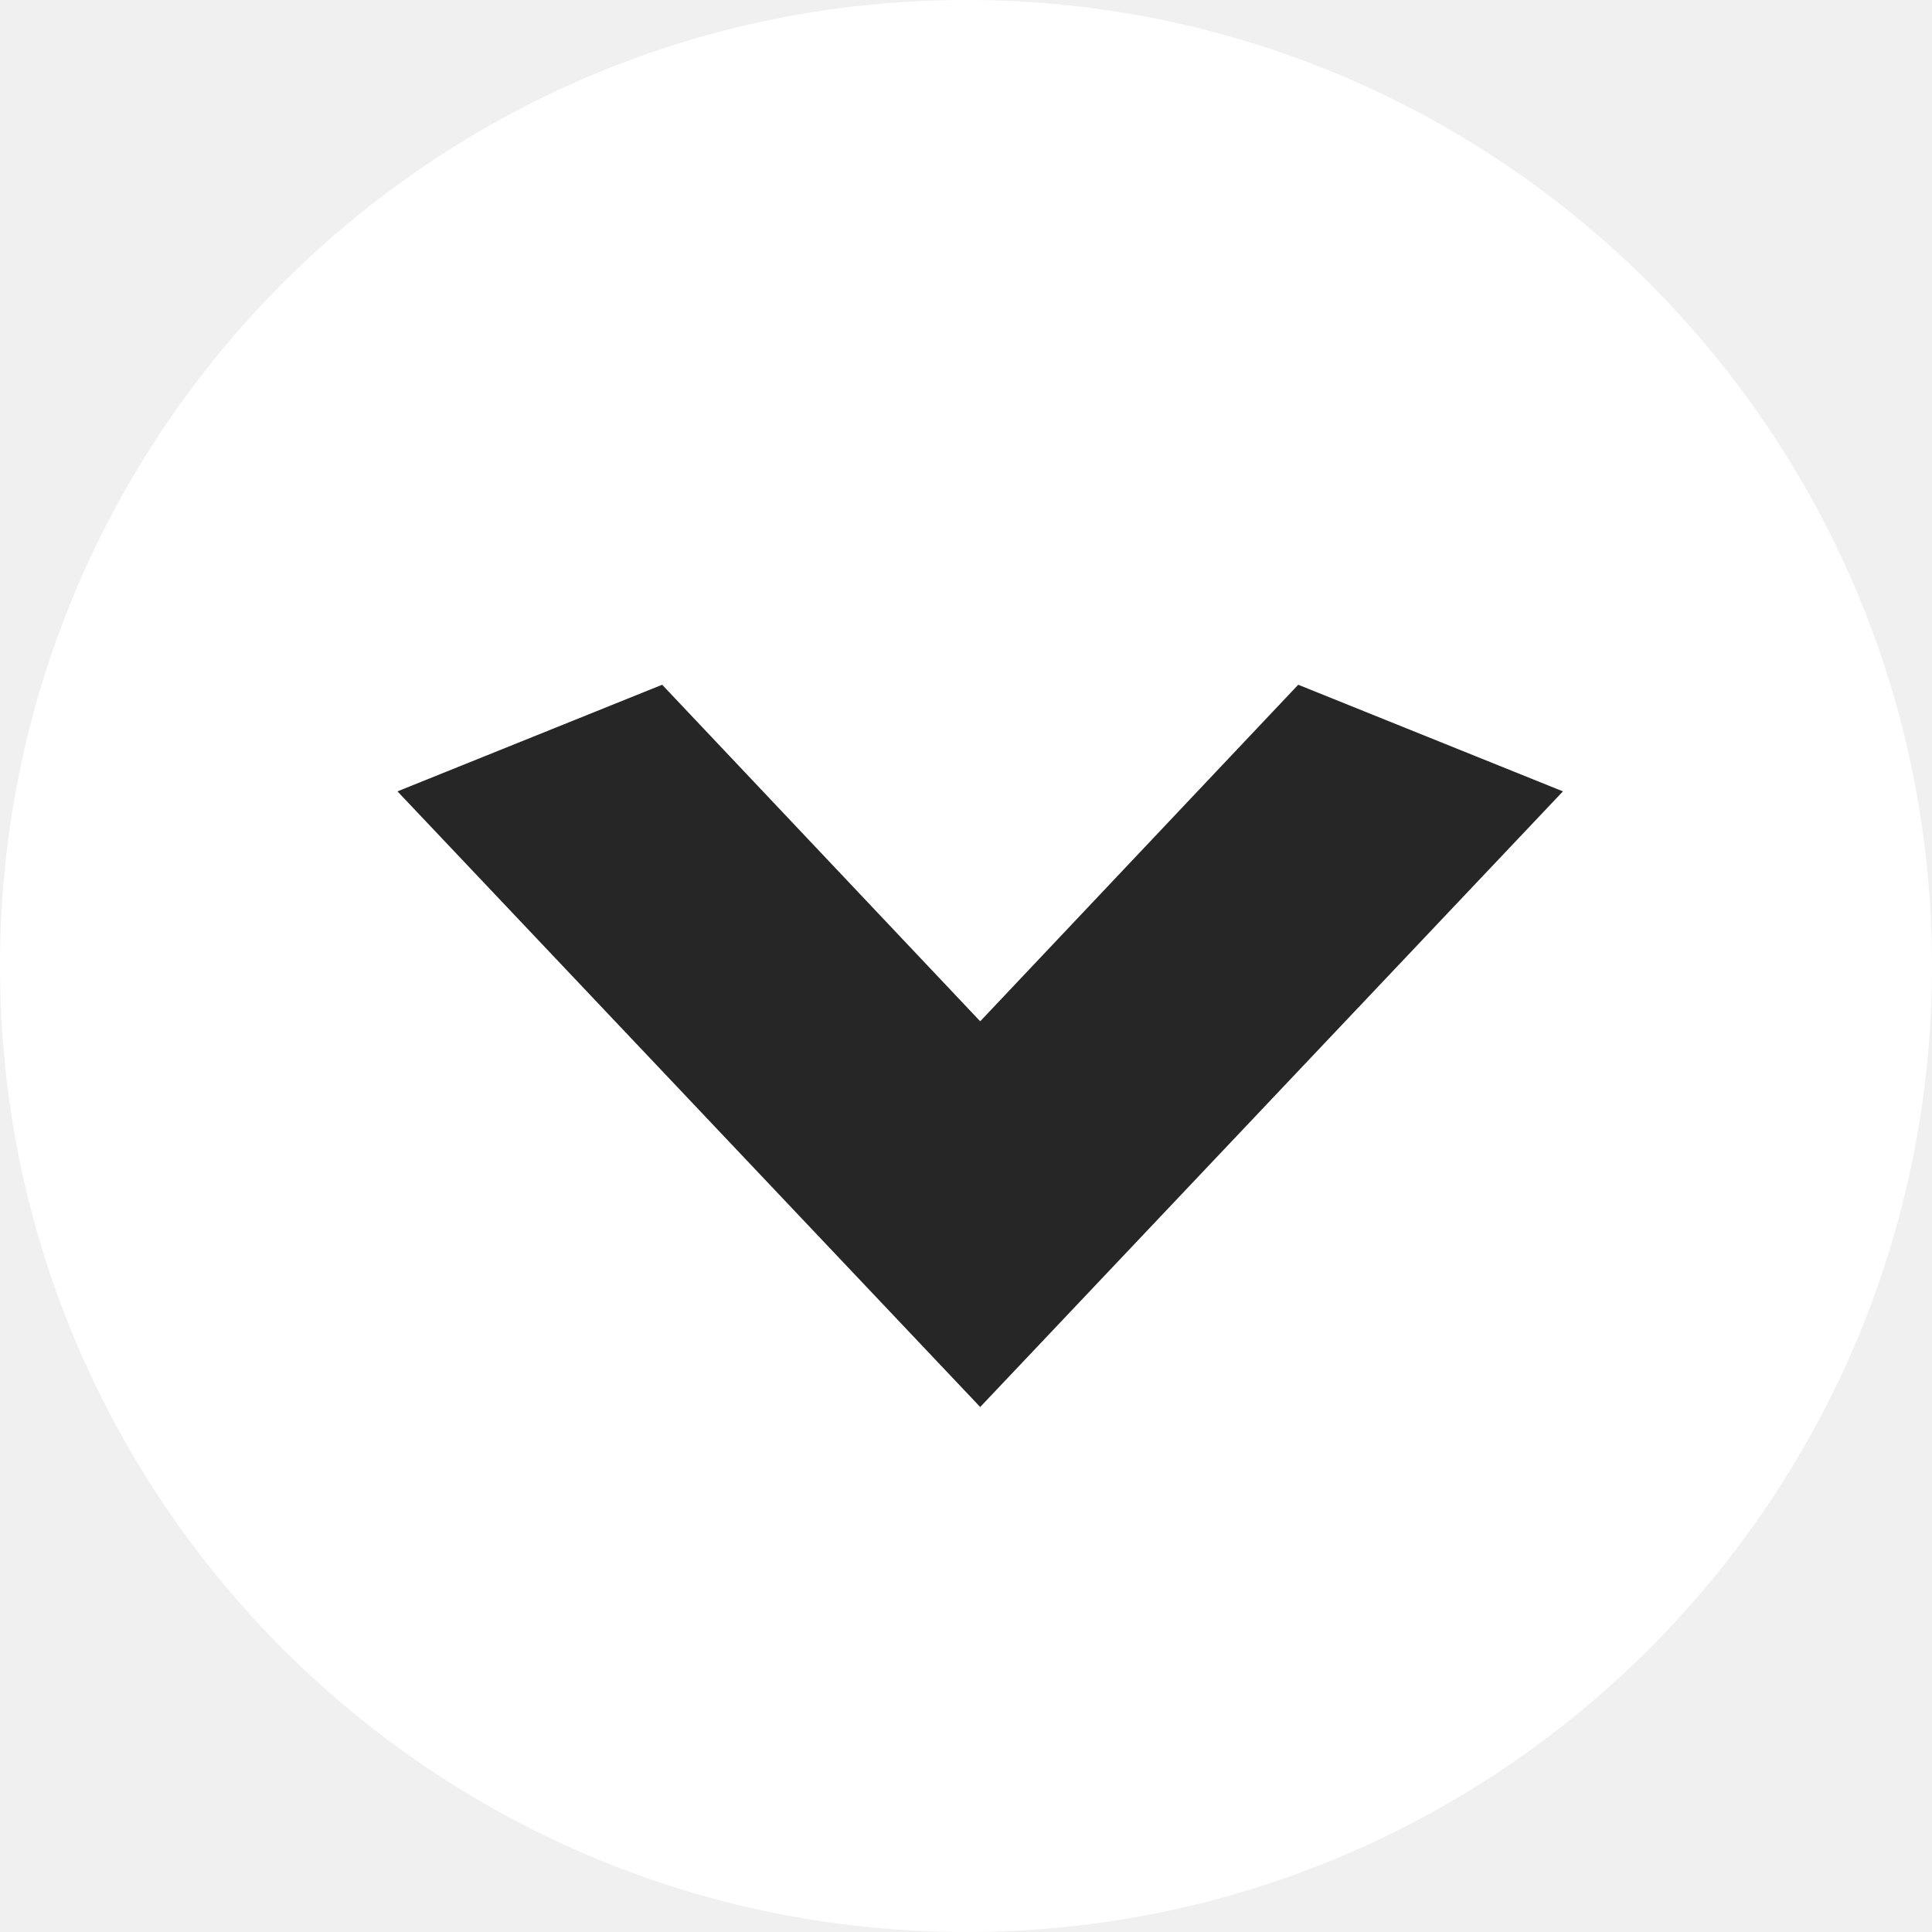
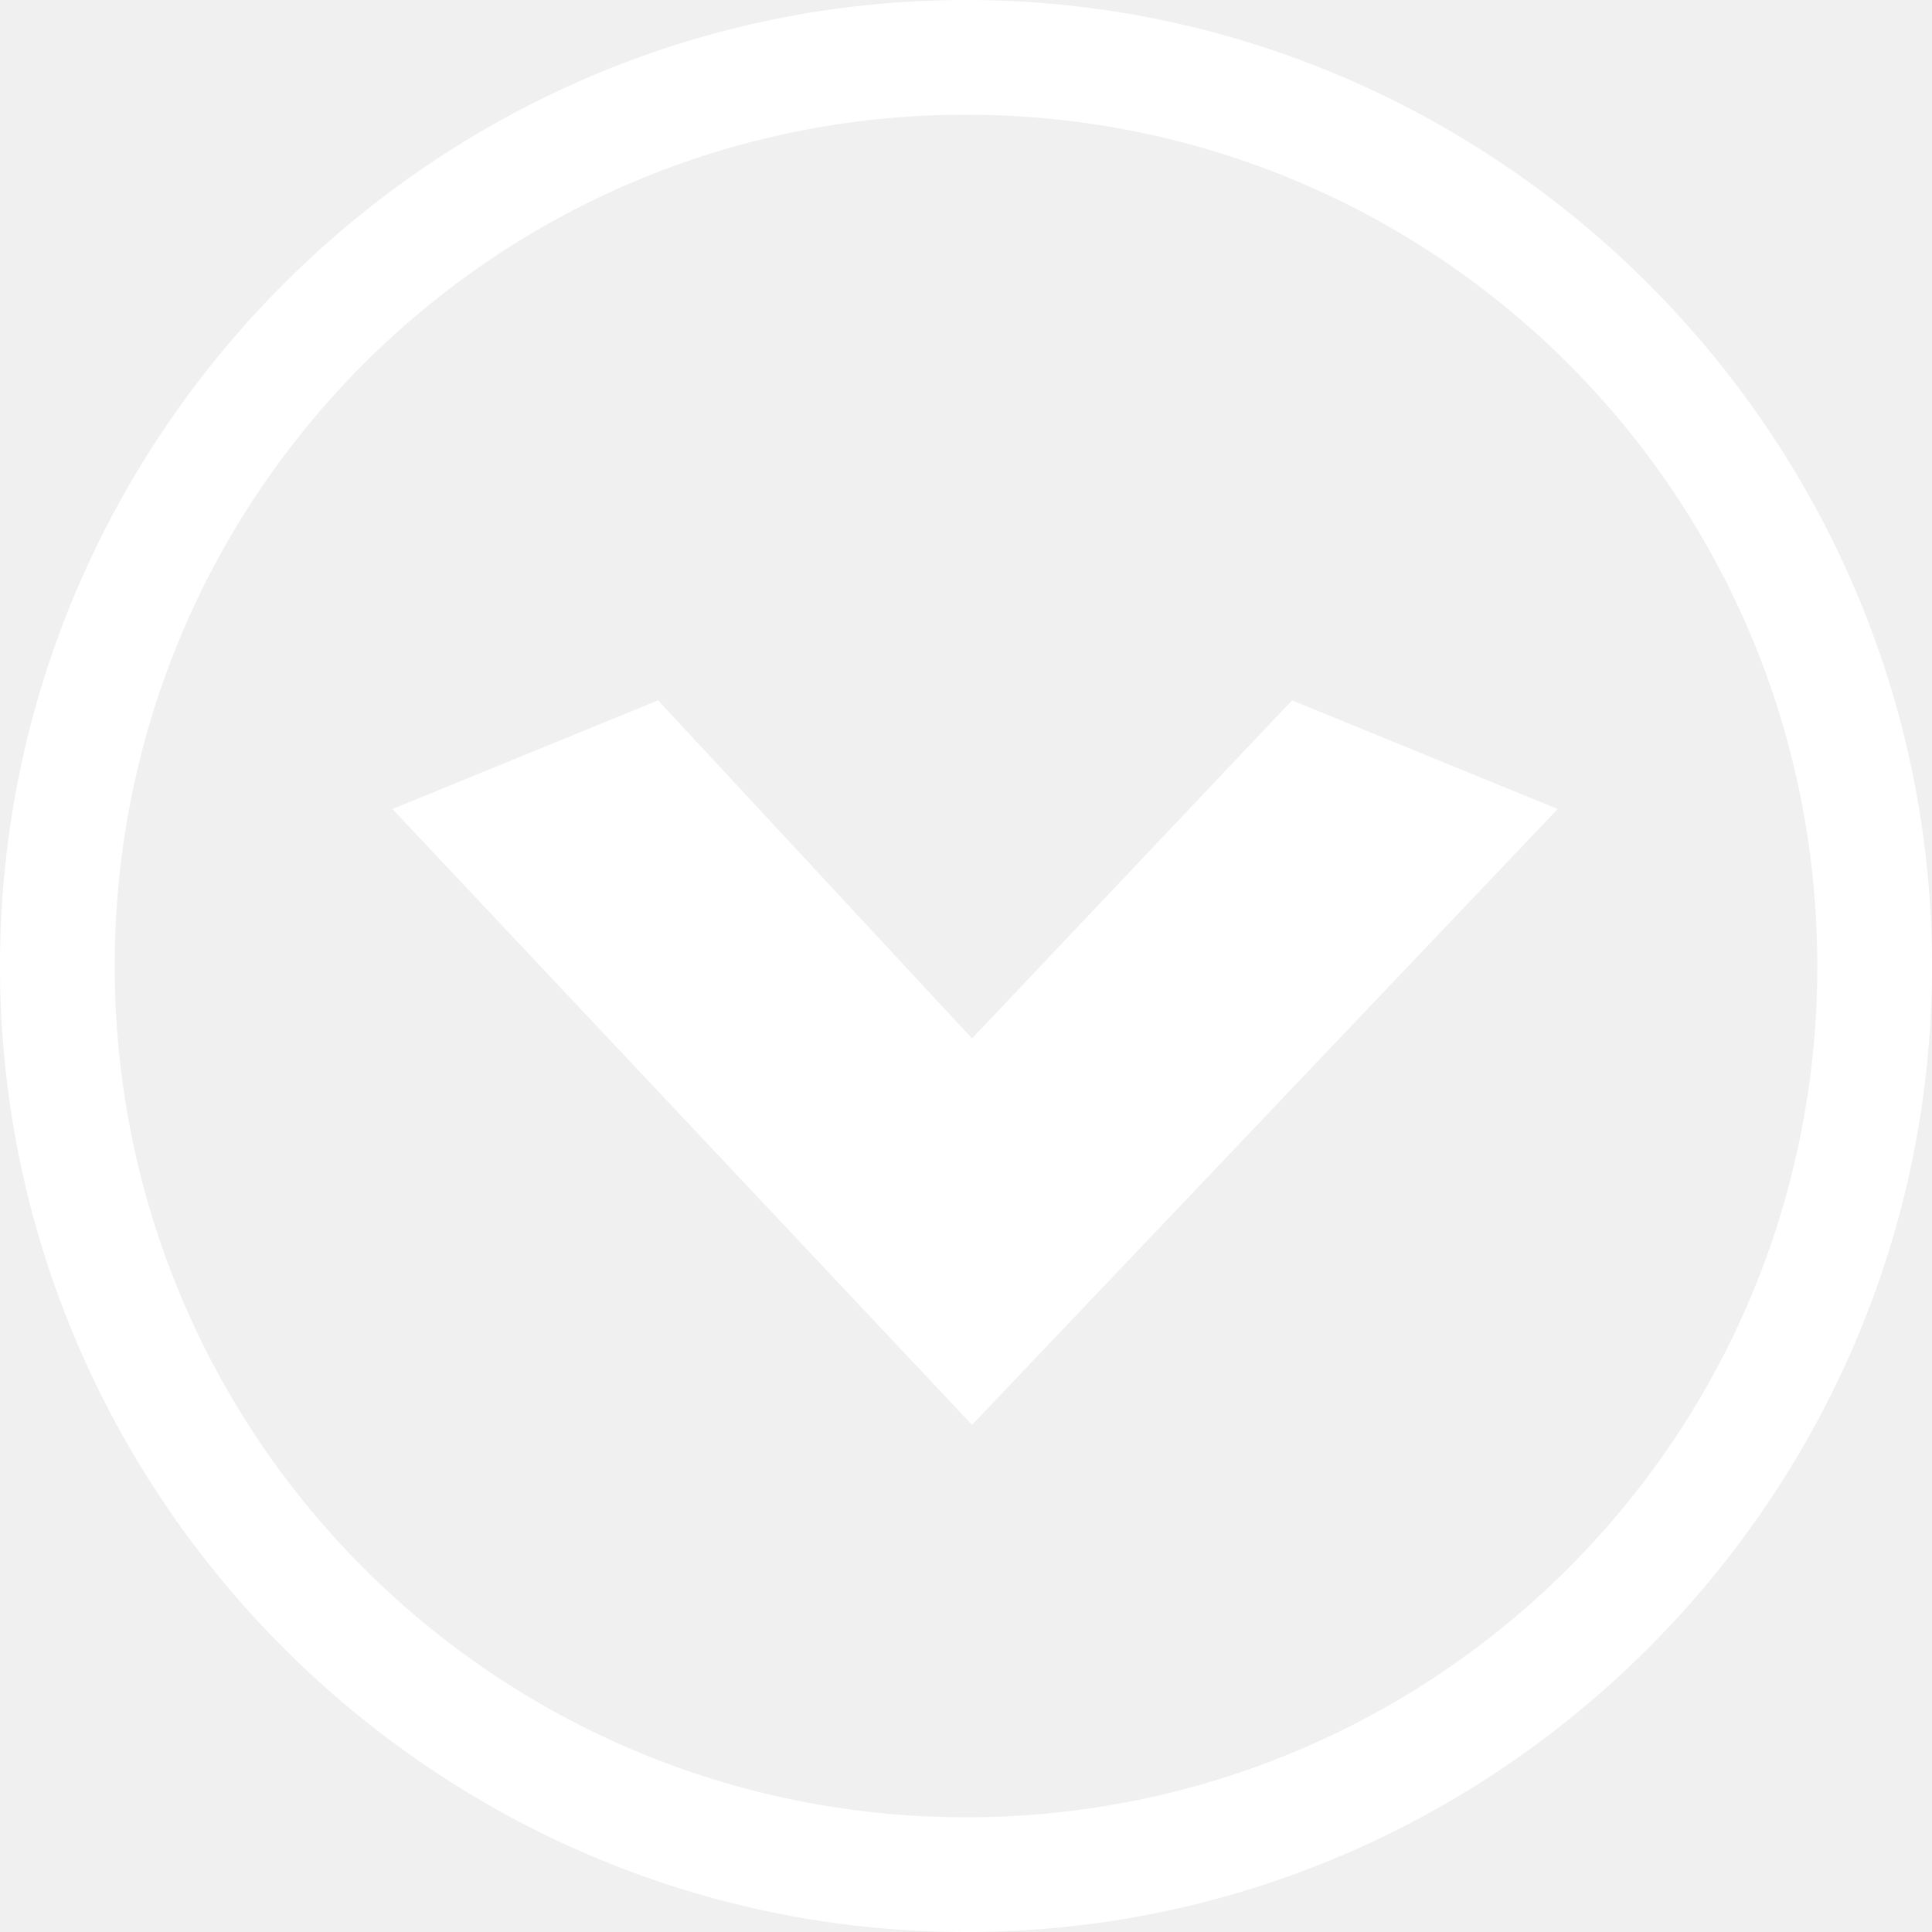
- <svg xmlns="http://www.w3.org/2000/svg" viewBox="45.354 45.354 1360.63 1360.63">
-   <circle fill="#FFF" cx="725.669" cy="725.669" r="680.315" />
-   <path fill="#262626" d="M959.64 527.59L735.67 764.616 511.696 527.59 325.27 602.68l410.4 433.572 410.398-433.57z" />
+ <svg xmlns="http://www.w3.org/2000/svg" xmlns:xlink="http://www.w3.org/1999/xlink" id="Layer_1" viewBox="0 0 32 32">
+   <style>.st0{clip-path:url(#XMLID_4_)}.st1{clip-path:url(#XMLID_10_);fill:#FFF}</style>
+   <g id="XMLID_1_">
+     <defs>
+       <path id="XMLID_5_" d="M0 0h32v32H0z" />
+     </defs>
+     <clipPath id="XMLID_4_">
+       <use xlink:href="#XMLID_5_" overflow="visible" />
+     </clipPath>
+     <g class="st0">
+       <defs>
+         <path id="XMLID_6_" d="M0 0h32v32H0z" />
+       </defs>
+       <clipPath id="XMLID_10_">
+         <use xlink:href="#XMLID_6_" overflow="visible" />
+       </clipPath>
+       <path class="st1" d="M16 1.9c7.8 0 14.1 6.3 14.1 14.1S23.8 30.1 16 30.1 1.9 23.8 1.9 16 8.2 1.9 16 1.9M16 0C7.2 0 0 7.2 0 16s7.2 16 16 16 16-7.2 16-16S24.8 0 16 0" />
+       <path id="XMLID_7_" class="st1" d="M21.4 11.6l-5.3 5.6-5.2-5.6-4.4 1.8 9.6 10.2 9.7-10.2z" />
+     </g>
+   </g>
</svg>
